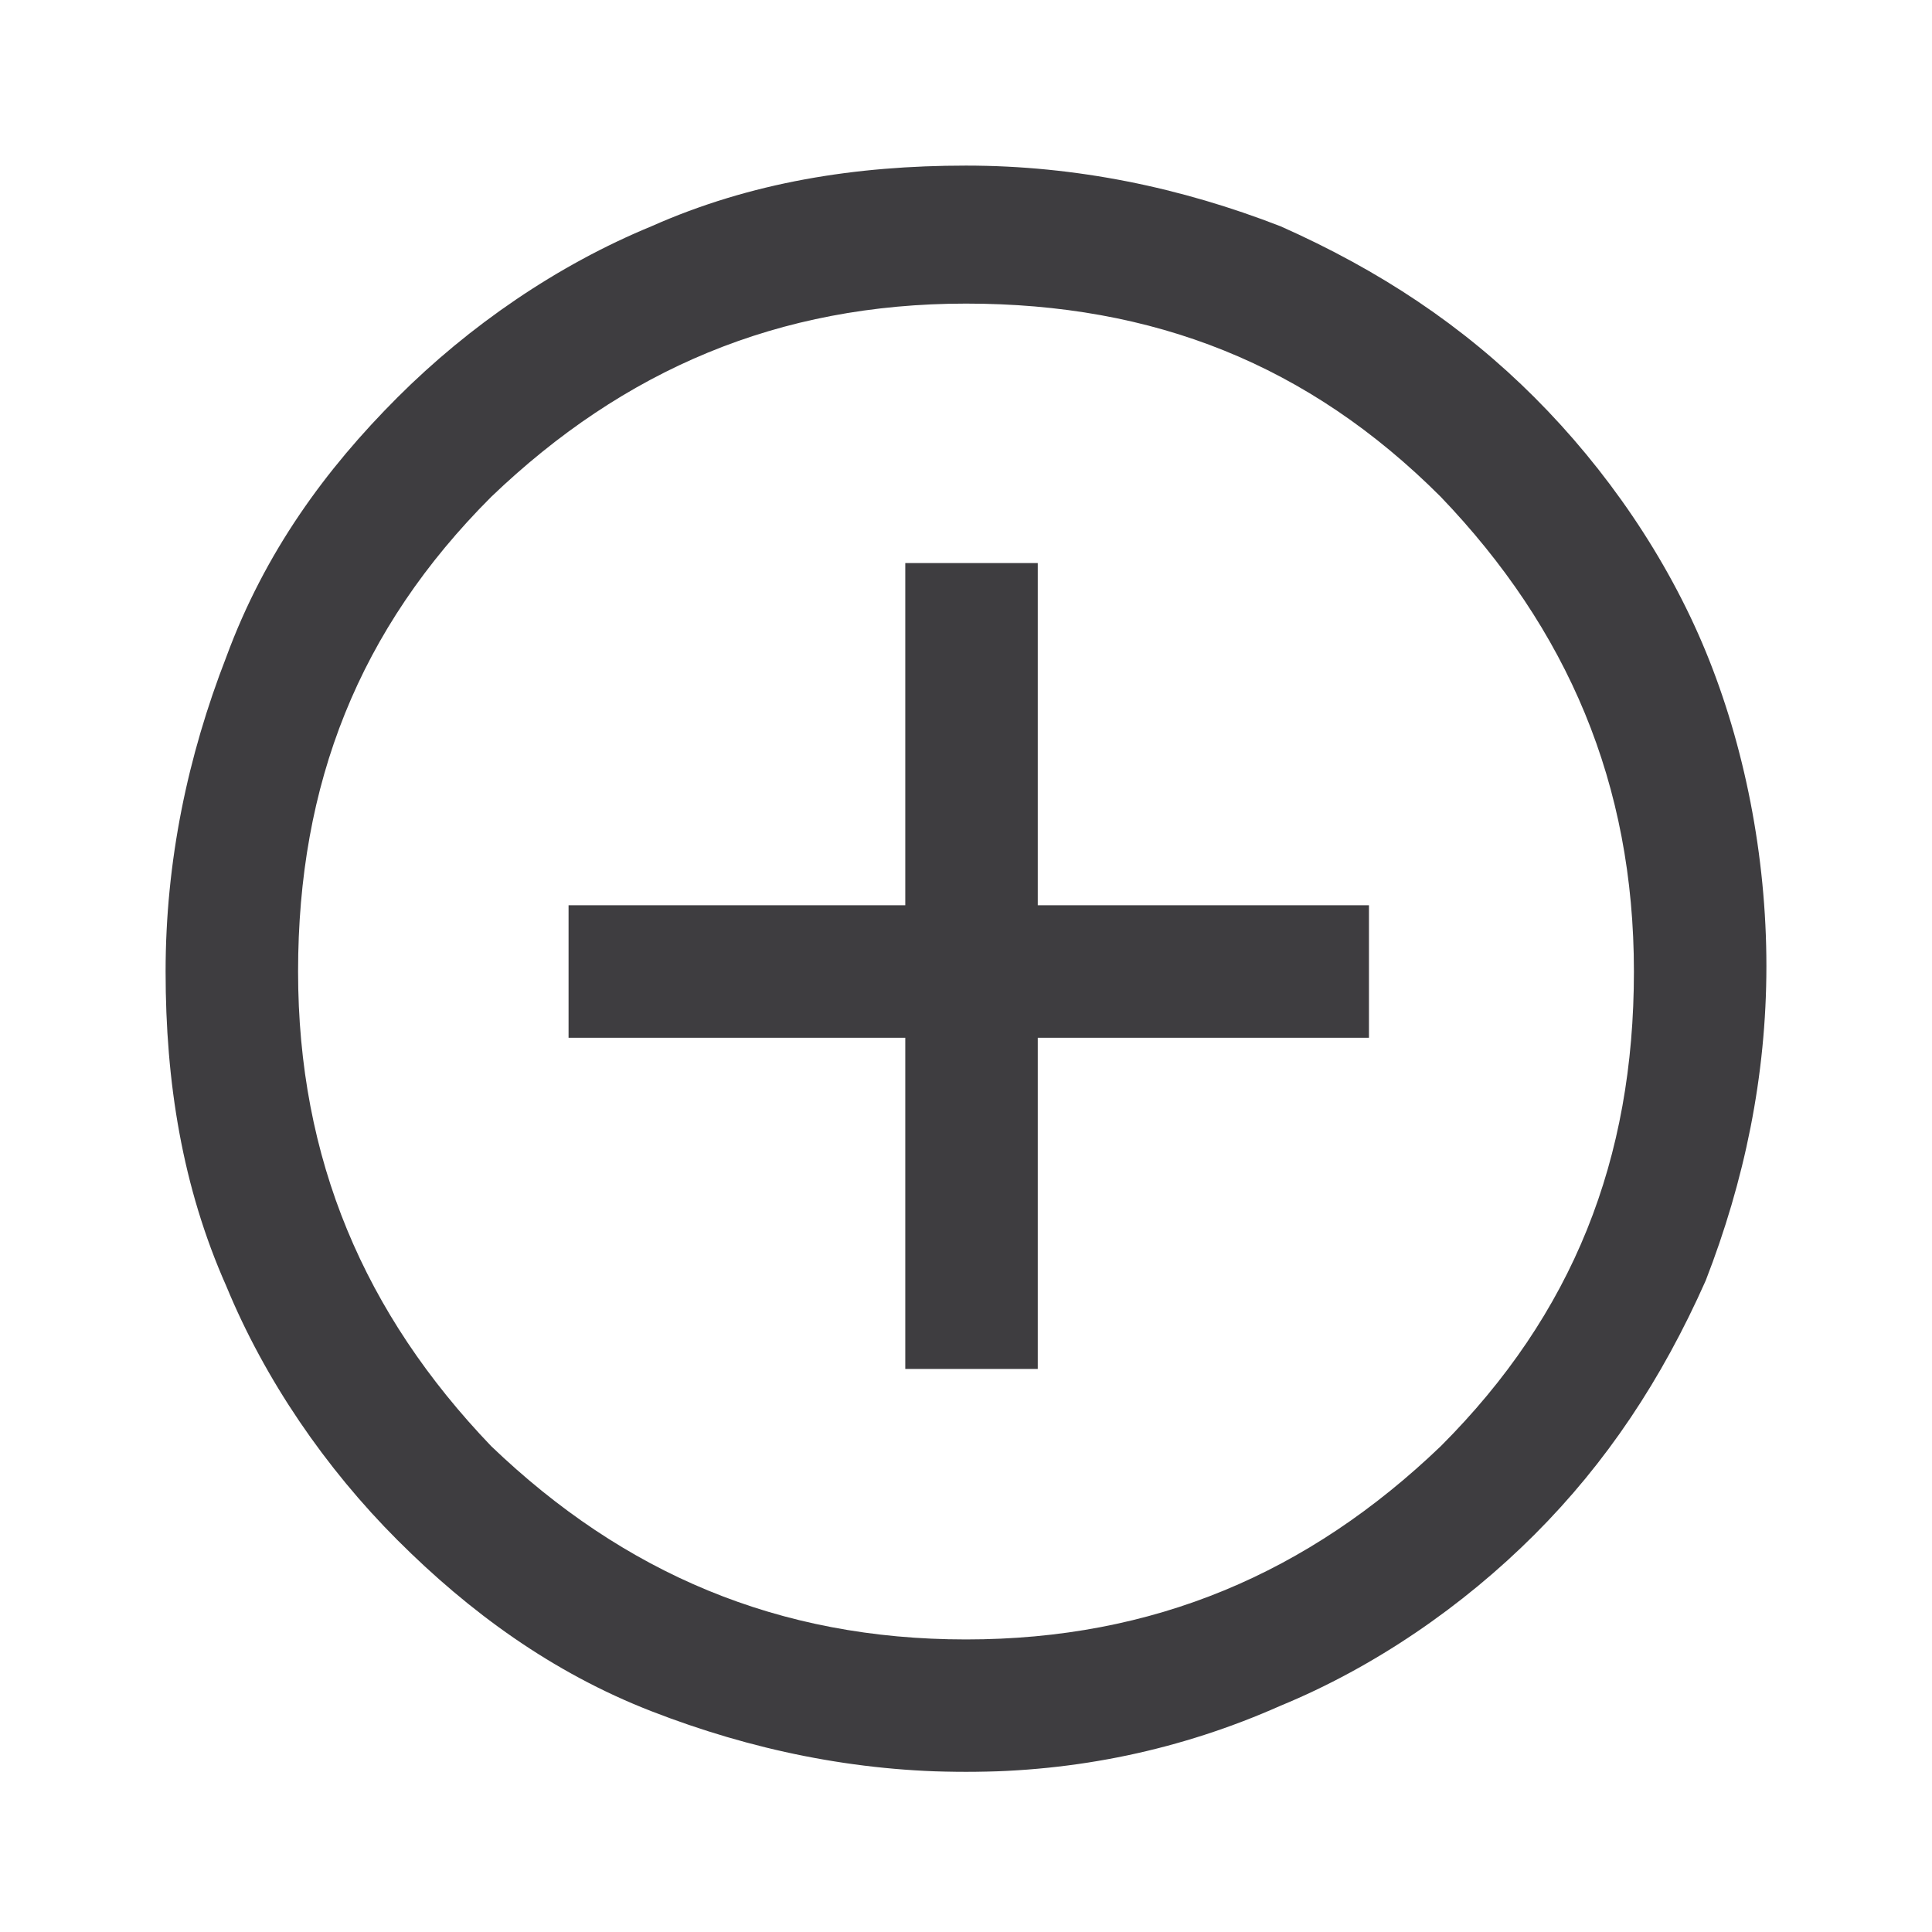
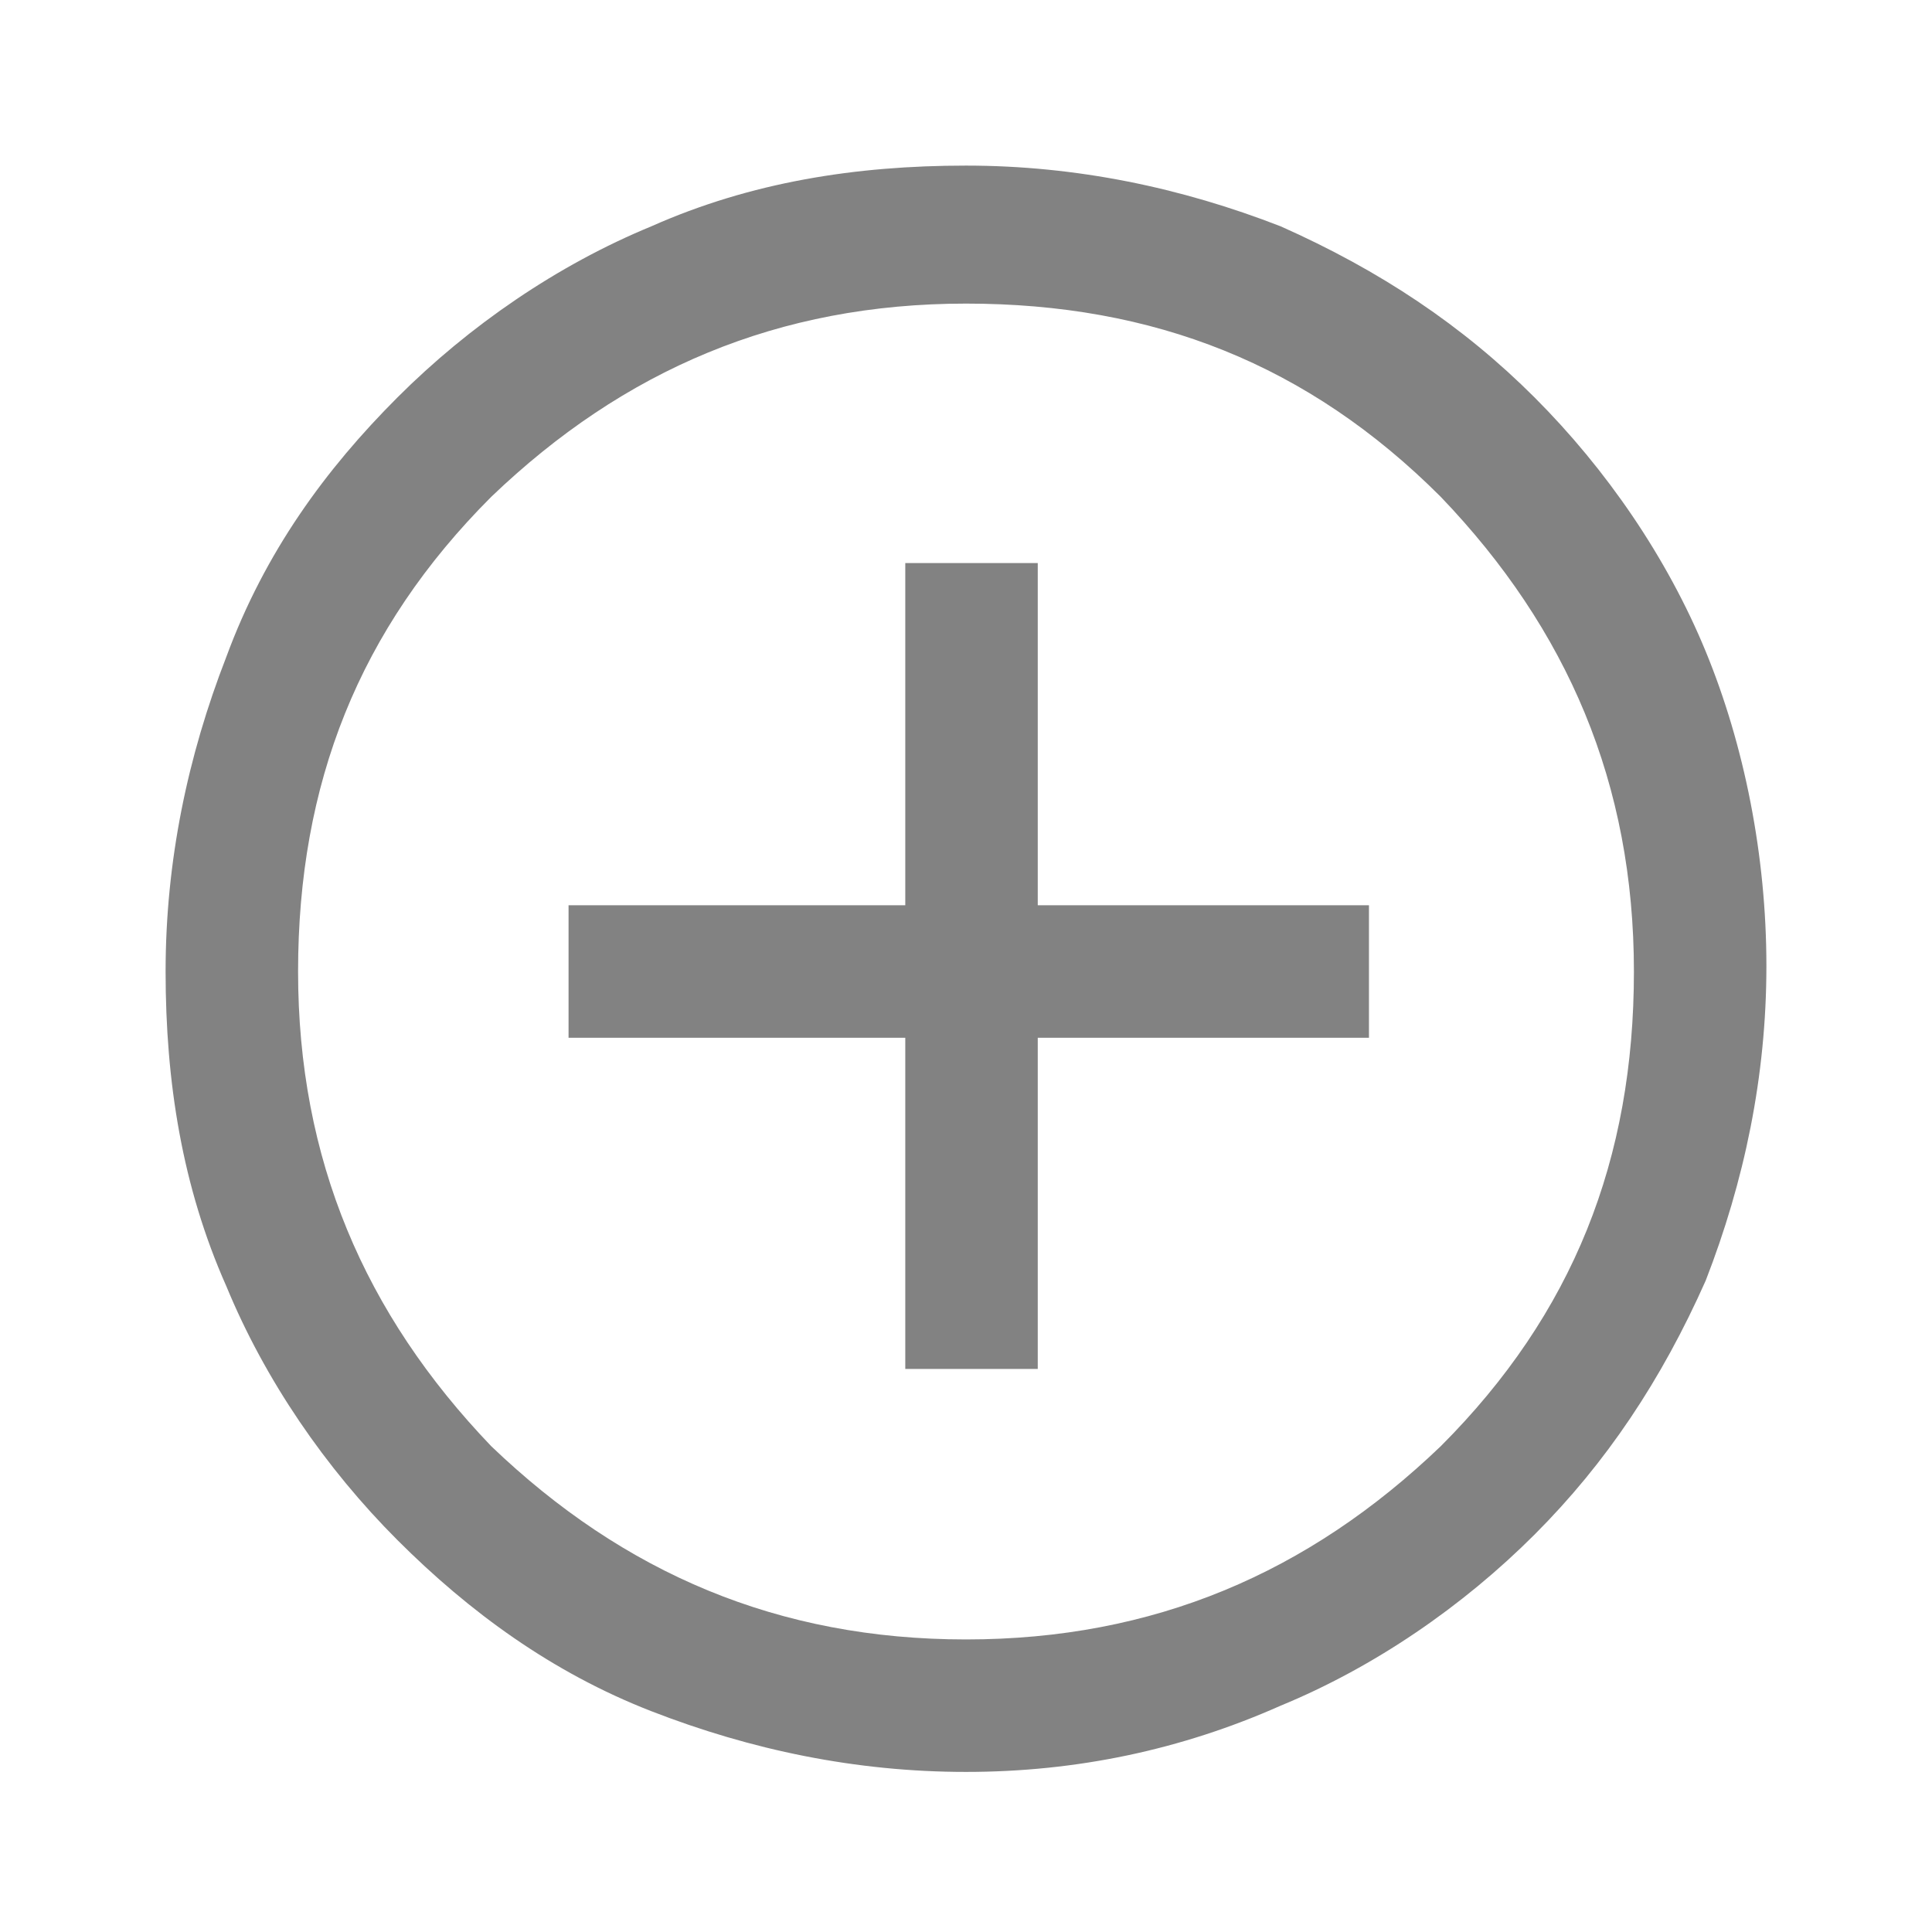
- <svg xmlns="http://www.w3.org/2000/svg" version="1.1" id="圖層_1" x="0px" y="0px" viewBox="0 0 35 35" style="enable-background:new 0 0 35 35;" xml:space="preserve">
-   <style type="text/css">
- 	.st0{fill:#D9D9D9;filter:url(#Adobe_OpacityMaskFilter);}
- 	.st1{mask:url(#mask0_2241_415_00000031189491851804378320000017794232888947910016_);}
- 	.st2{fill:#1C1B1F;}
- </style>
-   <g>
-     <defs>
-       <filter id="Adobe_OpacityMaskFilter" filterUnits="userSpaceOnUse" x="2.9" y="2.9" width="29.2" height="29.2">
-         <feColorMatrix type="matrix" values="1 0 0 0 0  0 1 0 0 0  0 0 1 0 0  0 0 0 1 0" />
-       </filter>
-     </defs>
-     <mask maskUnits="userSpaceOnUse" x="2.9" y="2.9" width="29.2" height="29.2" id="mask0_2241_415_00000031189491851804378320000017794232888947910016_">
-       <rect class="st0" width="35" height="35" />
-     </mask>
-     <g class="st1">
-       <path class="st2" d="M16.4,24.8h2.4v-6h6v-2.4h-6v-6.2h-2.4v6.2h-6.1v2.4h6.1V24.8z M17.5,32.1c-2,0-3.9-0.4-5.7-1.1    s-3.3-1.8-4.6-3.1c-1.3-1.3-2.4-2.9-3.1-4.6c-0.8-1.8-1.1-3.7-1.1-5.7c0-2,0.4-3.9,1.1-5.7C4.8,10,5.9,8.5,7.2,7.2    c1.3-1.3,2.9-2.4,4.6-3.1c1.8-0.8,3.7-1.1,5.7-1.1c2,0,3.9,0.4,5.7,1.1c1.8,0.8,3.3,1.8,4.6,3.1s2.4,2.9,3.1,4.6s1.1,3.7,1.1,5.7    c0,2-0.4,3.9-1.1,5.7c-0.8,1.8-1.8,3.3-3.1,4.6s-2.9,2.4-4.6,3.1C21.4,31.7,19.5,32.1,17.5,32.1z M17.5,29.7    c3.4,0,6.2-1.2,8.6-3.5c2.4-2.4,3.5-5.2,3.5-8.6c0-3.4-1.2-6.2-3.5-8.6c-2.4-2.4-5.2-3.5-8.6-3.5c-3.4,0-6.2,1.2-8.6,3.5    c-2.4,2.4-3.5,5.2-3.5,8.6c0,3.4,1.2,6.2,3.5,8.6C11.3,28.5,14.1,29.7,17.5,29.7z" />
-     </g>
-   </g>
+ <svg xmlns="http://www.w3.org/2000/svg" id="_圖層_1" data-name="圖層_1" version="1.1" viewBox="0 0 35 35">
+   <defs>
+     <style>
+       .st0 {
+         fill: #828282;
+       }
+     </style>
+   </defs>
+   <path class="st0" d="M16.4,24.8h2.4v-6h6v-2.4h-6v-6.2h-2.4v6.2h-6.1v2.4h6.1v6ZM17.5,32.1c-2,0-3.9-.4-5.7-1.1s-3.3-1.8-4.6-3.1c-1.3-1.3-2.4-2.9-3.1-4.6-.8-1.8-1.1-3.7-1.1-5.7s.4-3.9,1.1-5.7c.7-1.9,1.8-3.4,3.1-4.7,1.3-1.3,2.9-2.4,4.6-3.1,1.8-.8,3.7-1.1,5.7-1.1s3.9.4,5.7,1.1c1.8.8,3.3,1.8,4.6,3.1s2.4,2.9,3.1,4.6,1.1,3.7,1.1,5.7-.4,3.9-1.1,5.7c-.8,1.8-1.8,3.3-3.1,4.6s-2.9,2.4-4.6,3.1c-1.8.8-3.7,1.2-5.7,1.2ZM17.5,29.7c3.4,0,6.2-1.2,8.6-3.5,2.4-2.4,3.5-5.2,3.5-8.6s-1.2-6.2-3.5-8.6c-2.4-2.4-5.2-3.5-8.6-3.5s-6.2,1.2-8.6,3.5c-2.4,2.4-3.5,5.2-3.5,8.6s1.2,6.2,3.5,8.6c2.4,2.3,5.2,3.5,8.6,3.5Z" />
</svg>
